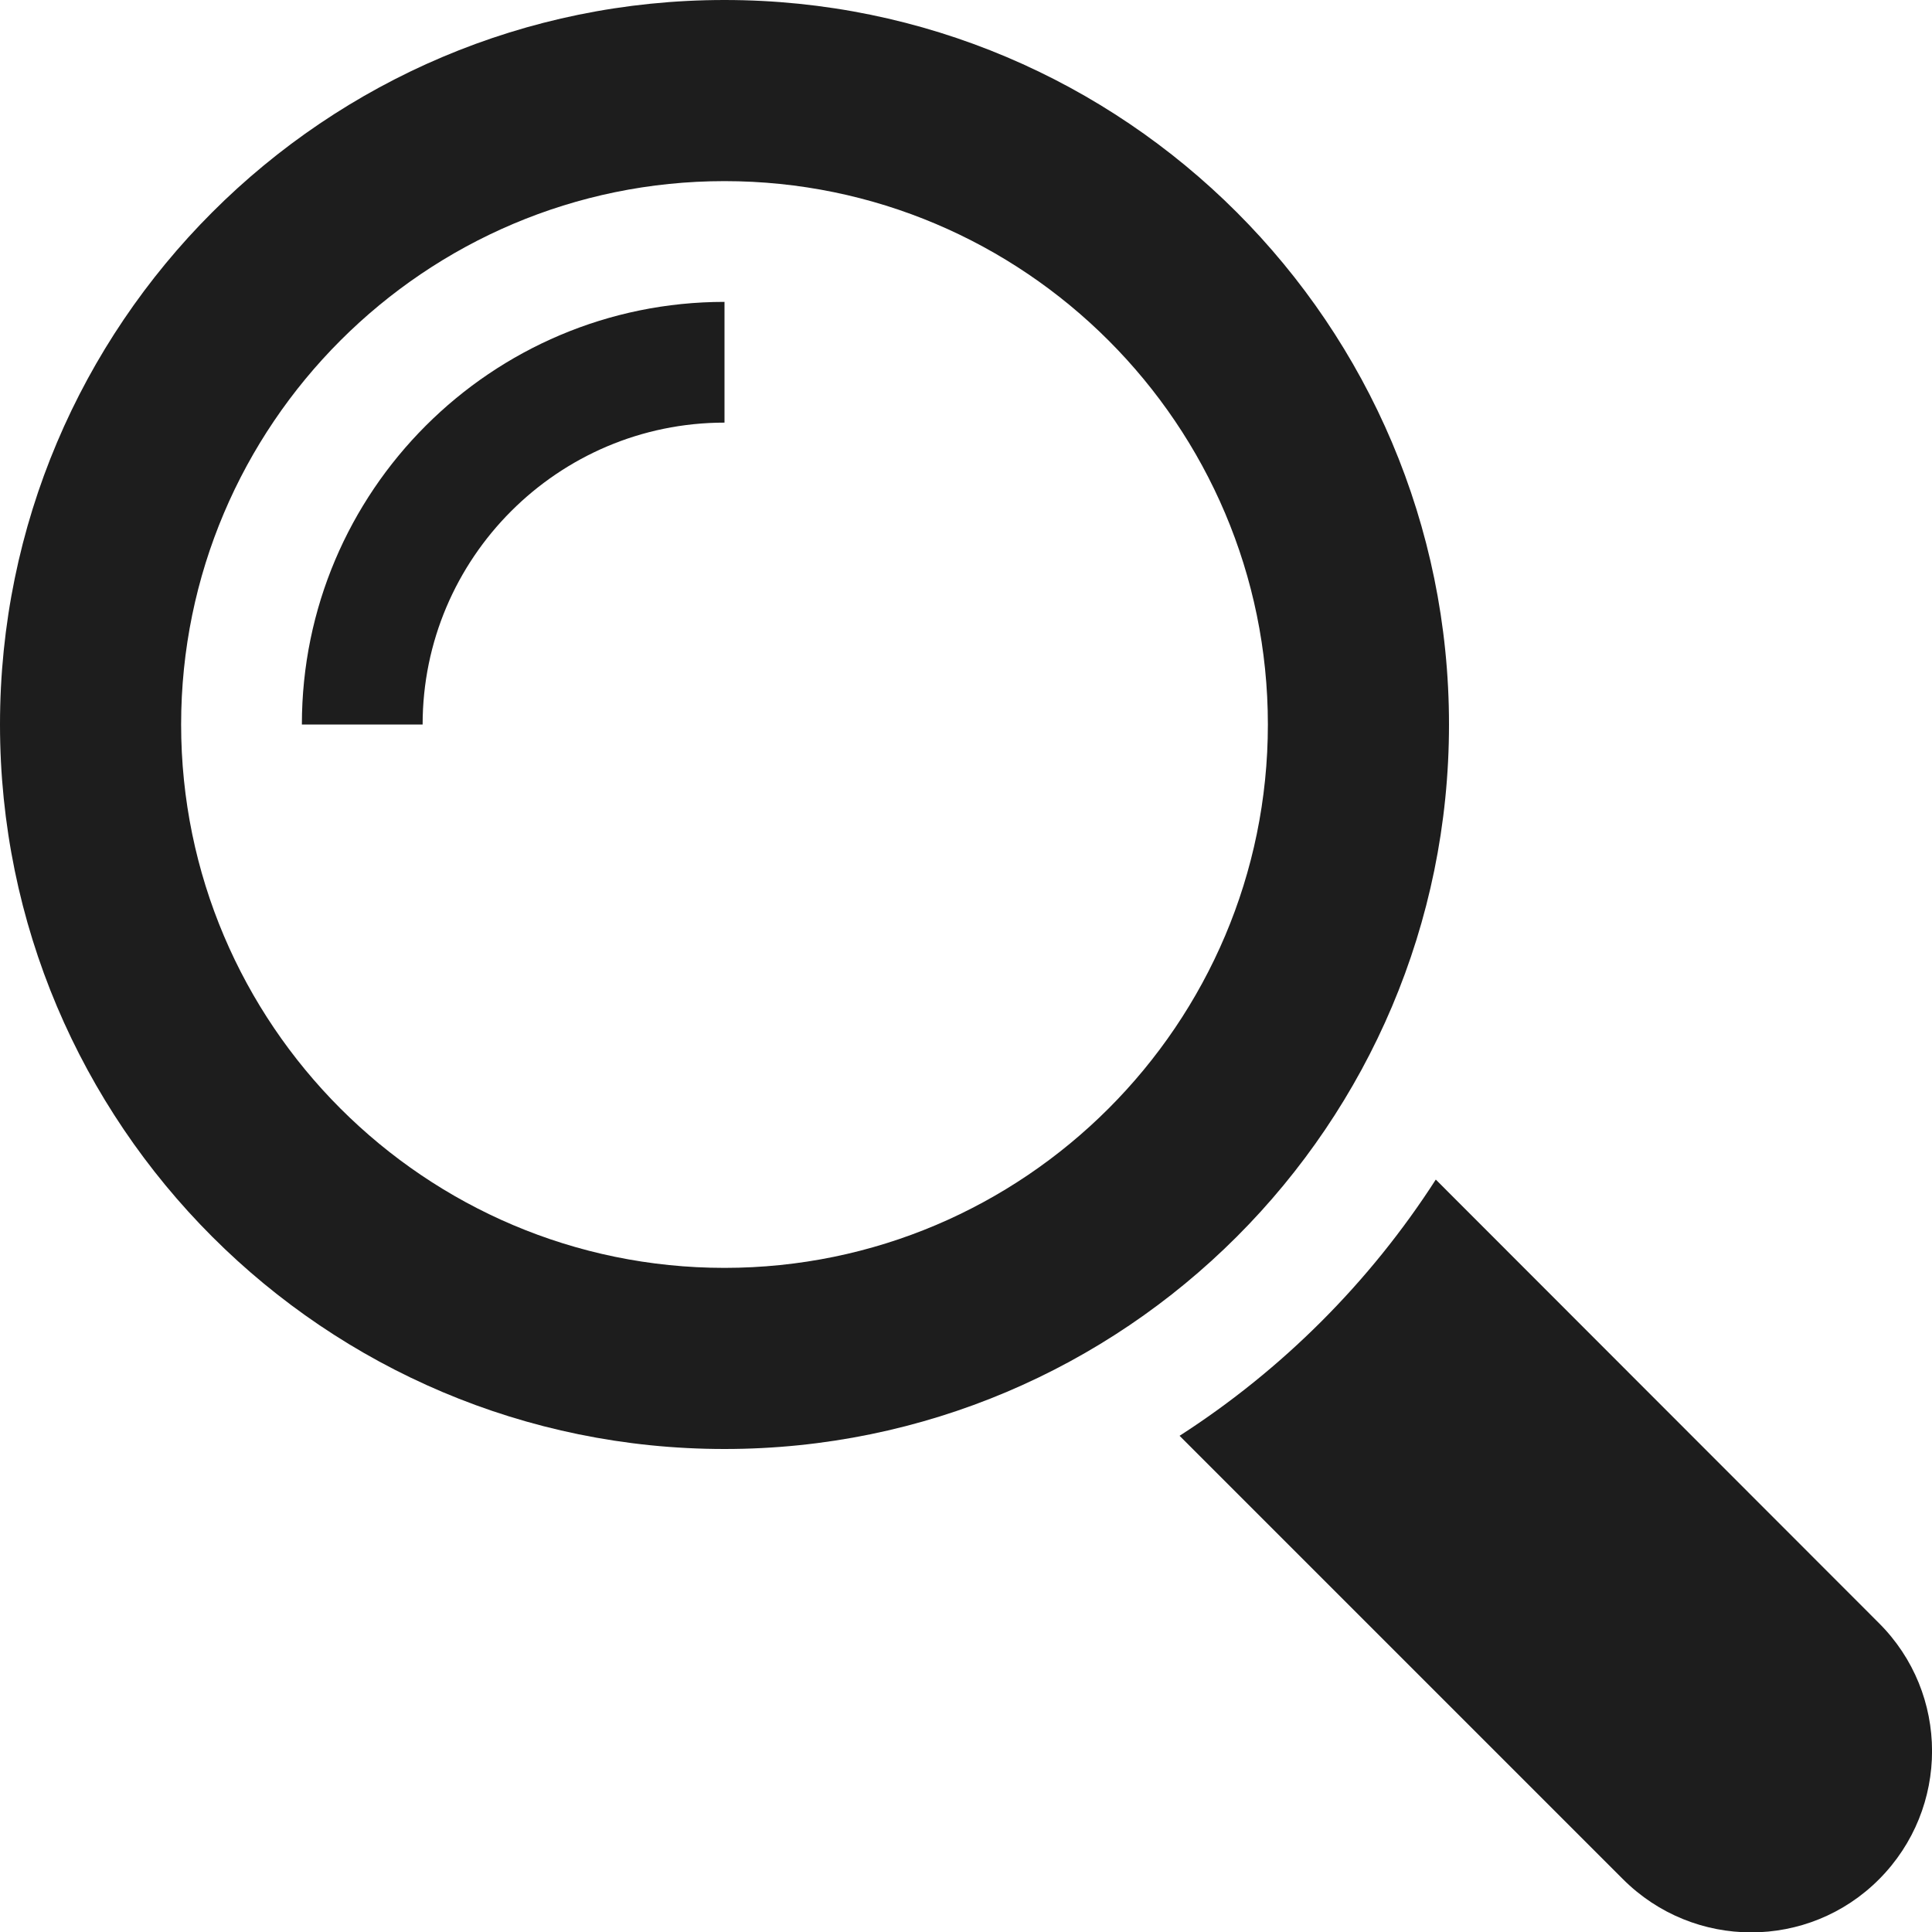
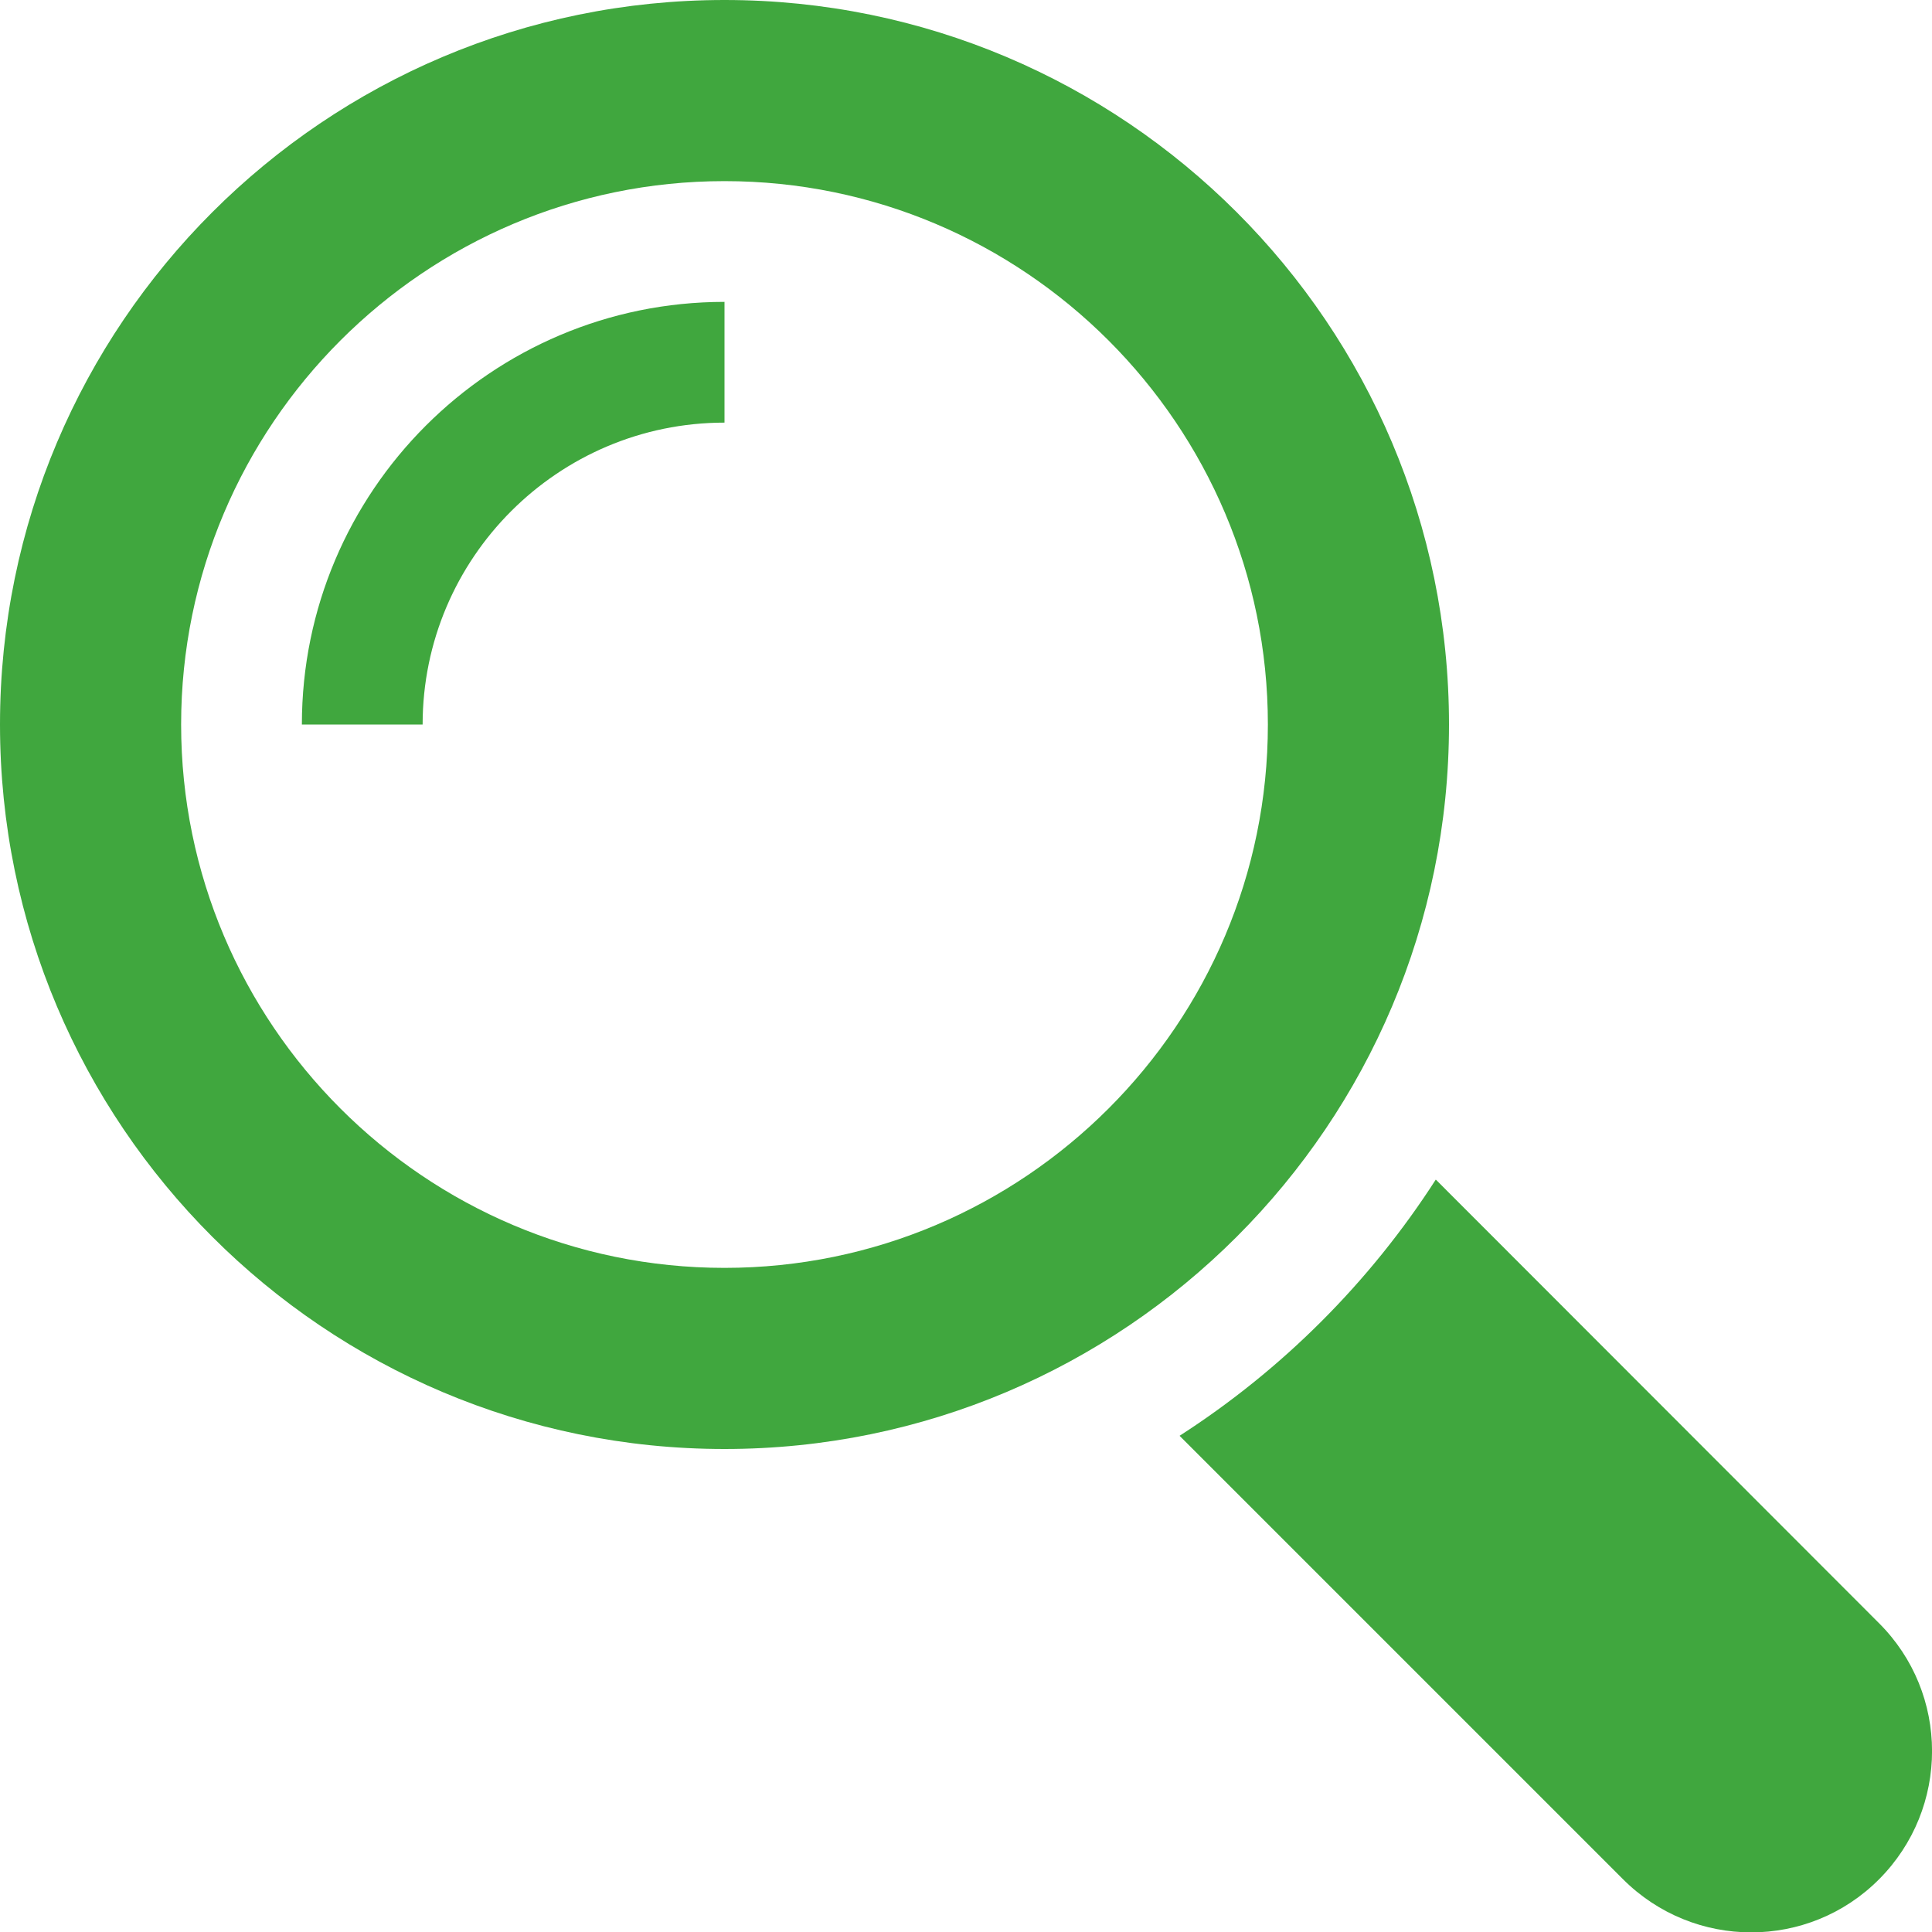
<svg xmlns="http://www.w3.org/2000/svg" version="1.1" id="Layer_1" x="0px" y="0px" viewBox="-49 141 512 512" enable-background="new -49 141 512 512" xml:space="preserve">
-   <path fill="#1D1D1D" d="M448.9,571.1L331.5,453.6c-17.5,27.2-40.7,50.4-67.9,67.9l117.5,117.5c18.8,18.8,49.2,18.8,67.9,0 C467.7,620.2,467.7,589.8,448.9,571.1z" />
-   <path fill="#1D1D1D" d="M335,333c0-106-86-192-192-192S-49,227-49,333s86,192,192,192S335,439,335,333z M143,477 C63.6,477-1,412.4-1,333s64.6-144,144-144s144,64.6,144,144S222.4,477,143,477z" />
-   <path fill="#1D1D1D" d="M31,333h32c0-44.1,35.9-80,80-80v-32C81.2,221,31,271.2,31,333z" />
+   <path fill="#40A73E" d="M448.9,571.1L331.5,453.6c-17.5,27.2-40.7,50.4-67.9,67.9l117.5,117.5c18.8,18.8,49.2,18.8,67.9,0 C467.7,620.2,467.7,589.8,448.9,571.1z" />
+   <path fill="#40A73E" d="M335,333c0-106-86-192-192-192S-49,227-49,333s86,192,192,192S335,439,335,333z M143,477 C63.6,477-1,412.4-1,333s64.6-144,144-144s144,64.6,144,144S222.4,477,143,477z" />
+   <path fill="#40A73E" d="M31,333h32c0-44.1,35.9-80,80-80v-32C81.2,221,31,271.2,31,333z" />
</svg>
